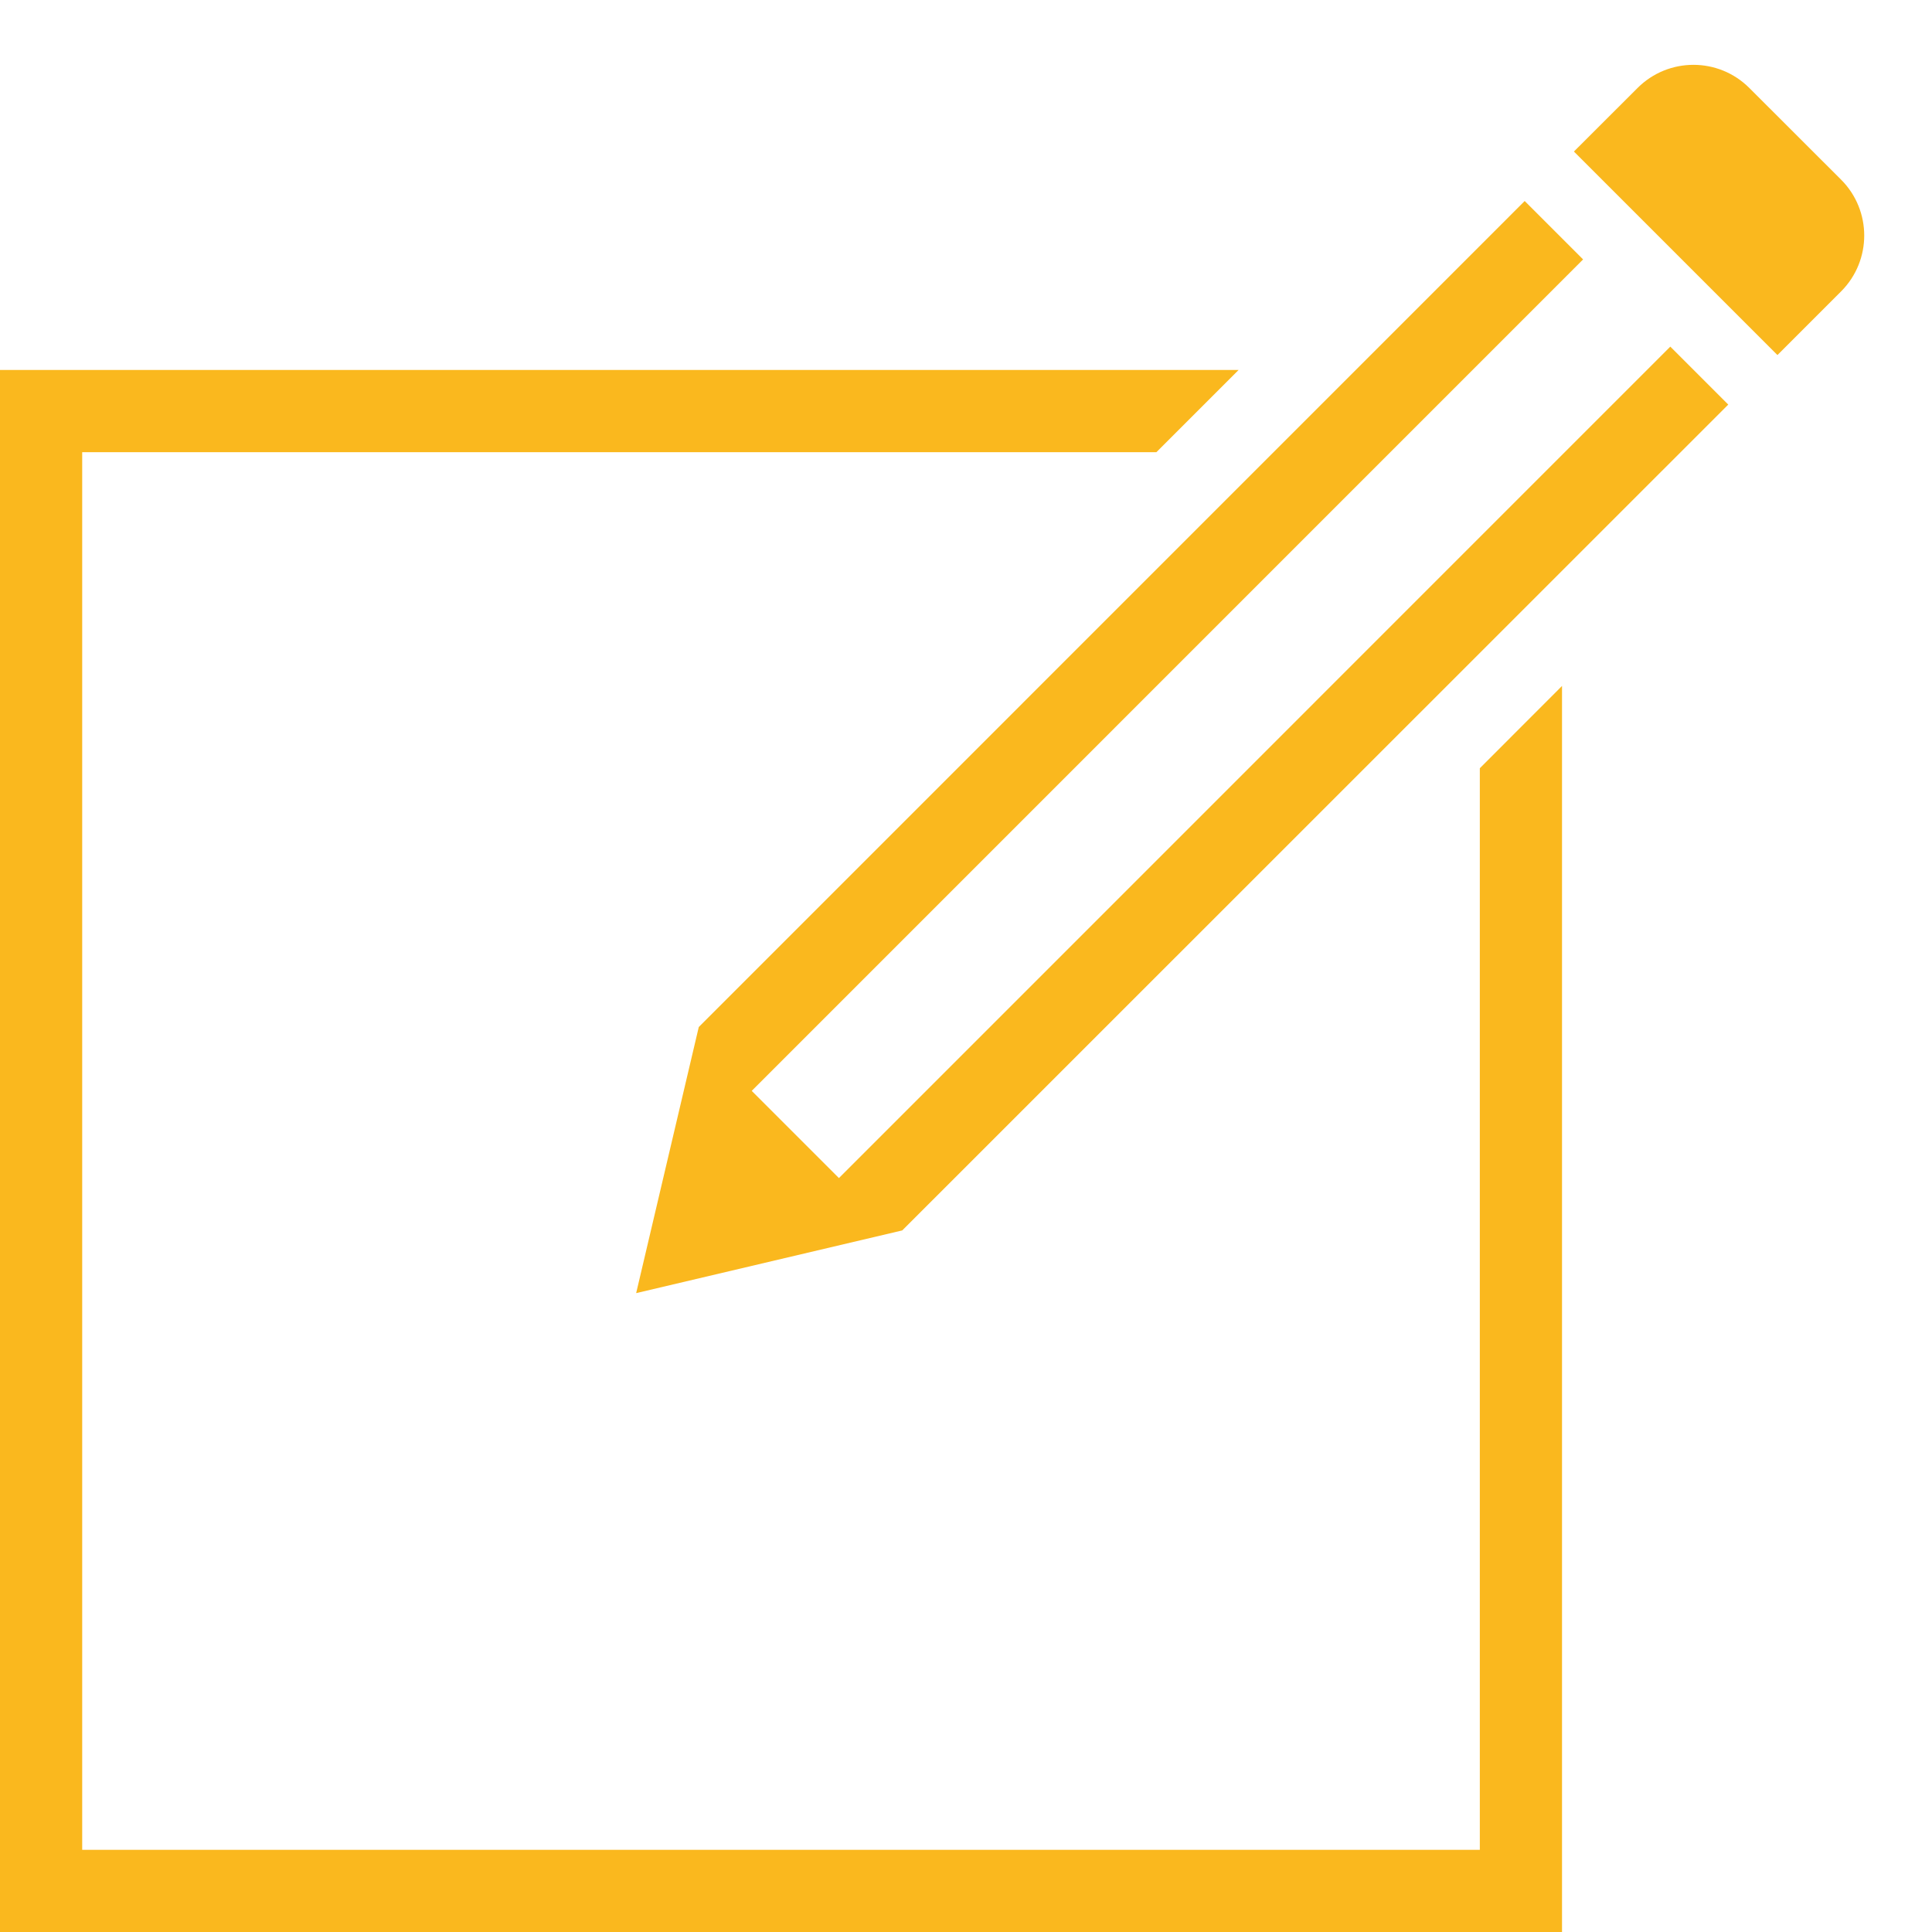
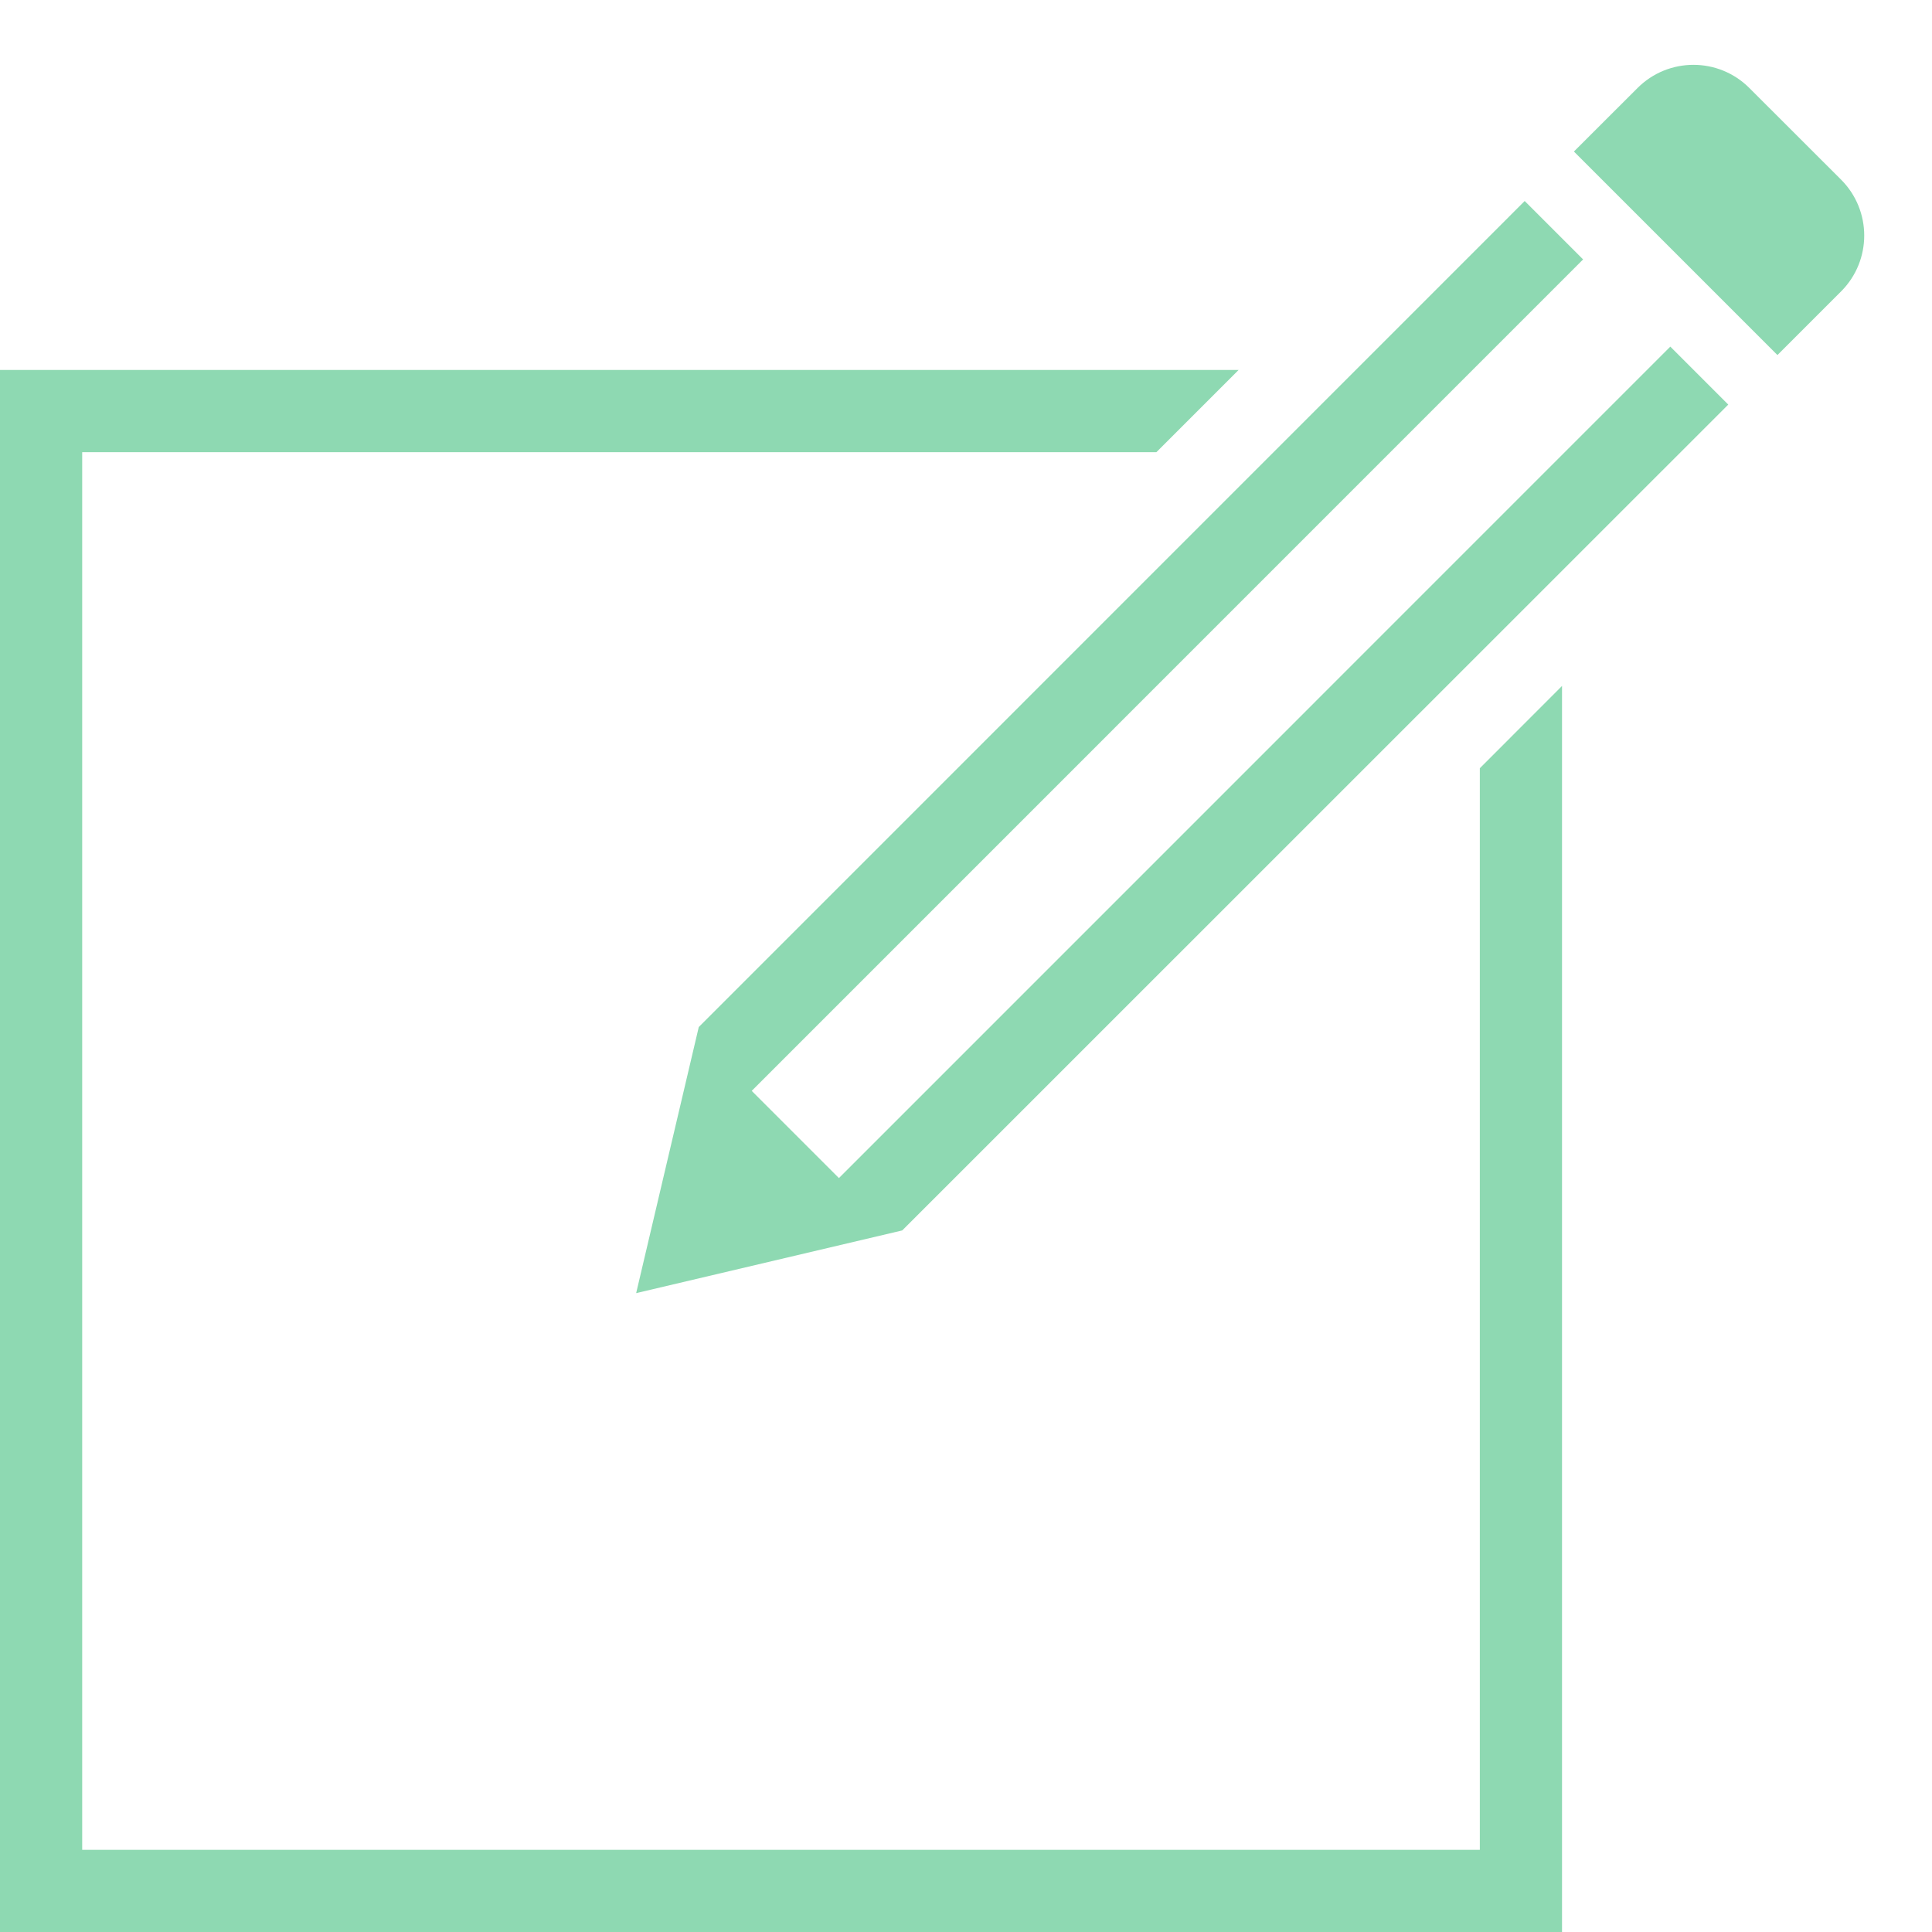
<svg xmlns="http://www.w3.org/2000/svg" viewBox="0 0 22 22">
-   <g fill="#fab81e" fill-rule="evenodd">
+   <g fill="#8ed9b2" fill-rule="evenodd">
    <path d="M14.104 4.213l-.936.936H.936v15.915h15.915V8.748l.936-.937V22H0V4.213h14.104z" />
    <path d="M18.027 2.954L8.56 12.422l.993.993 9.467-9.468.66.66-9.406 9.404-3.03.714.713-3.03 9.405-9.406.665.665zM17.923 1.726l2.317 2.317.725-.725a.9.9 0 0 0 0-1.272L19.92 1.002a.9.9 0 0 0-1.273 0l-.725.724z" />
  </g>
</svg>
